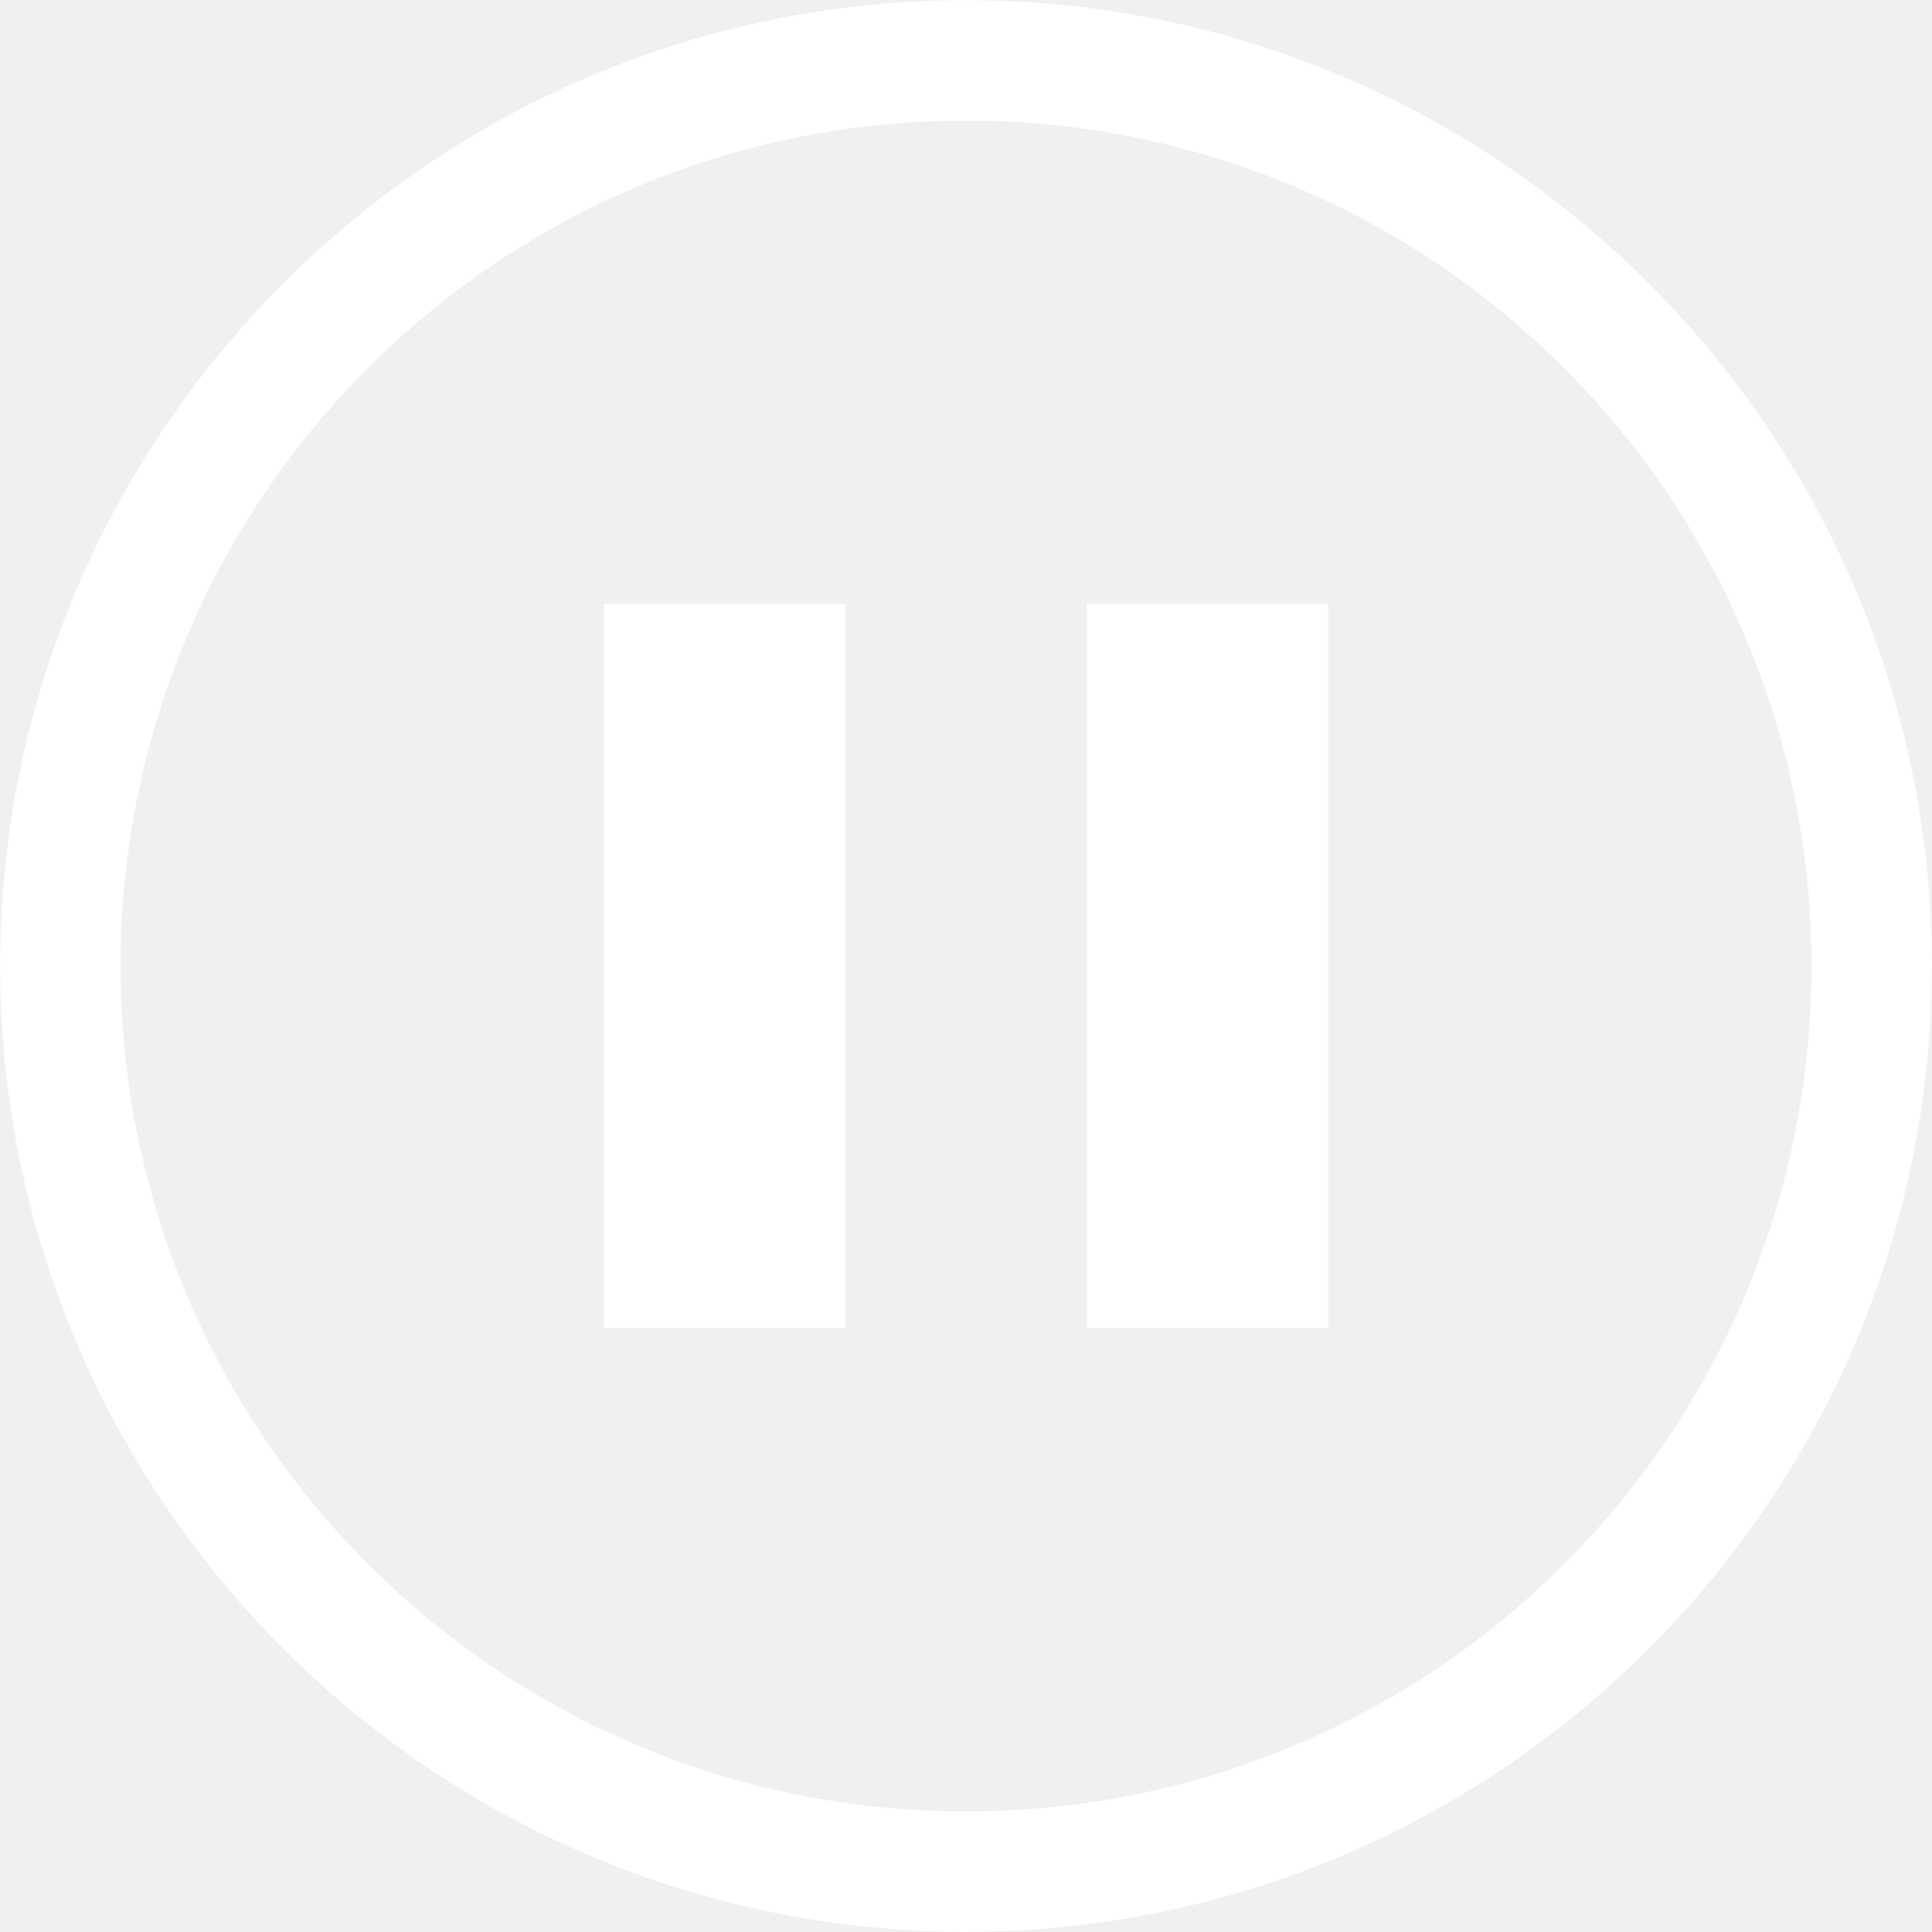
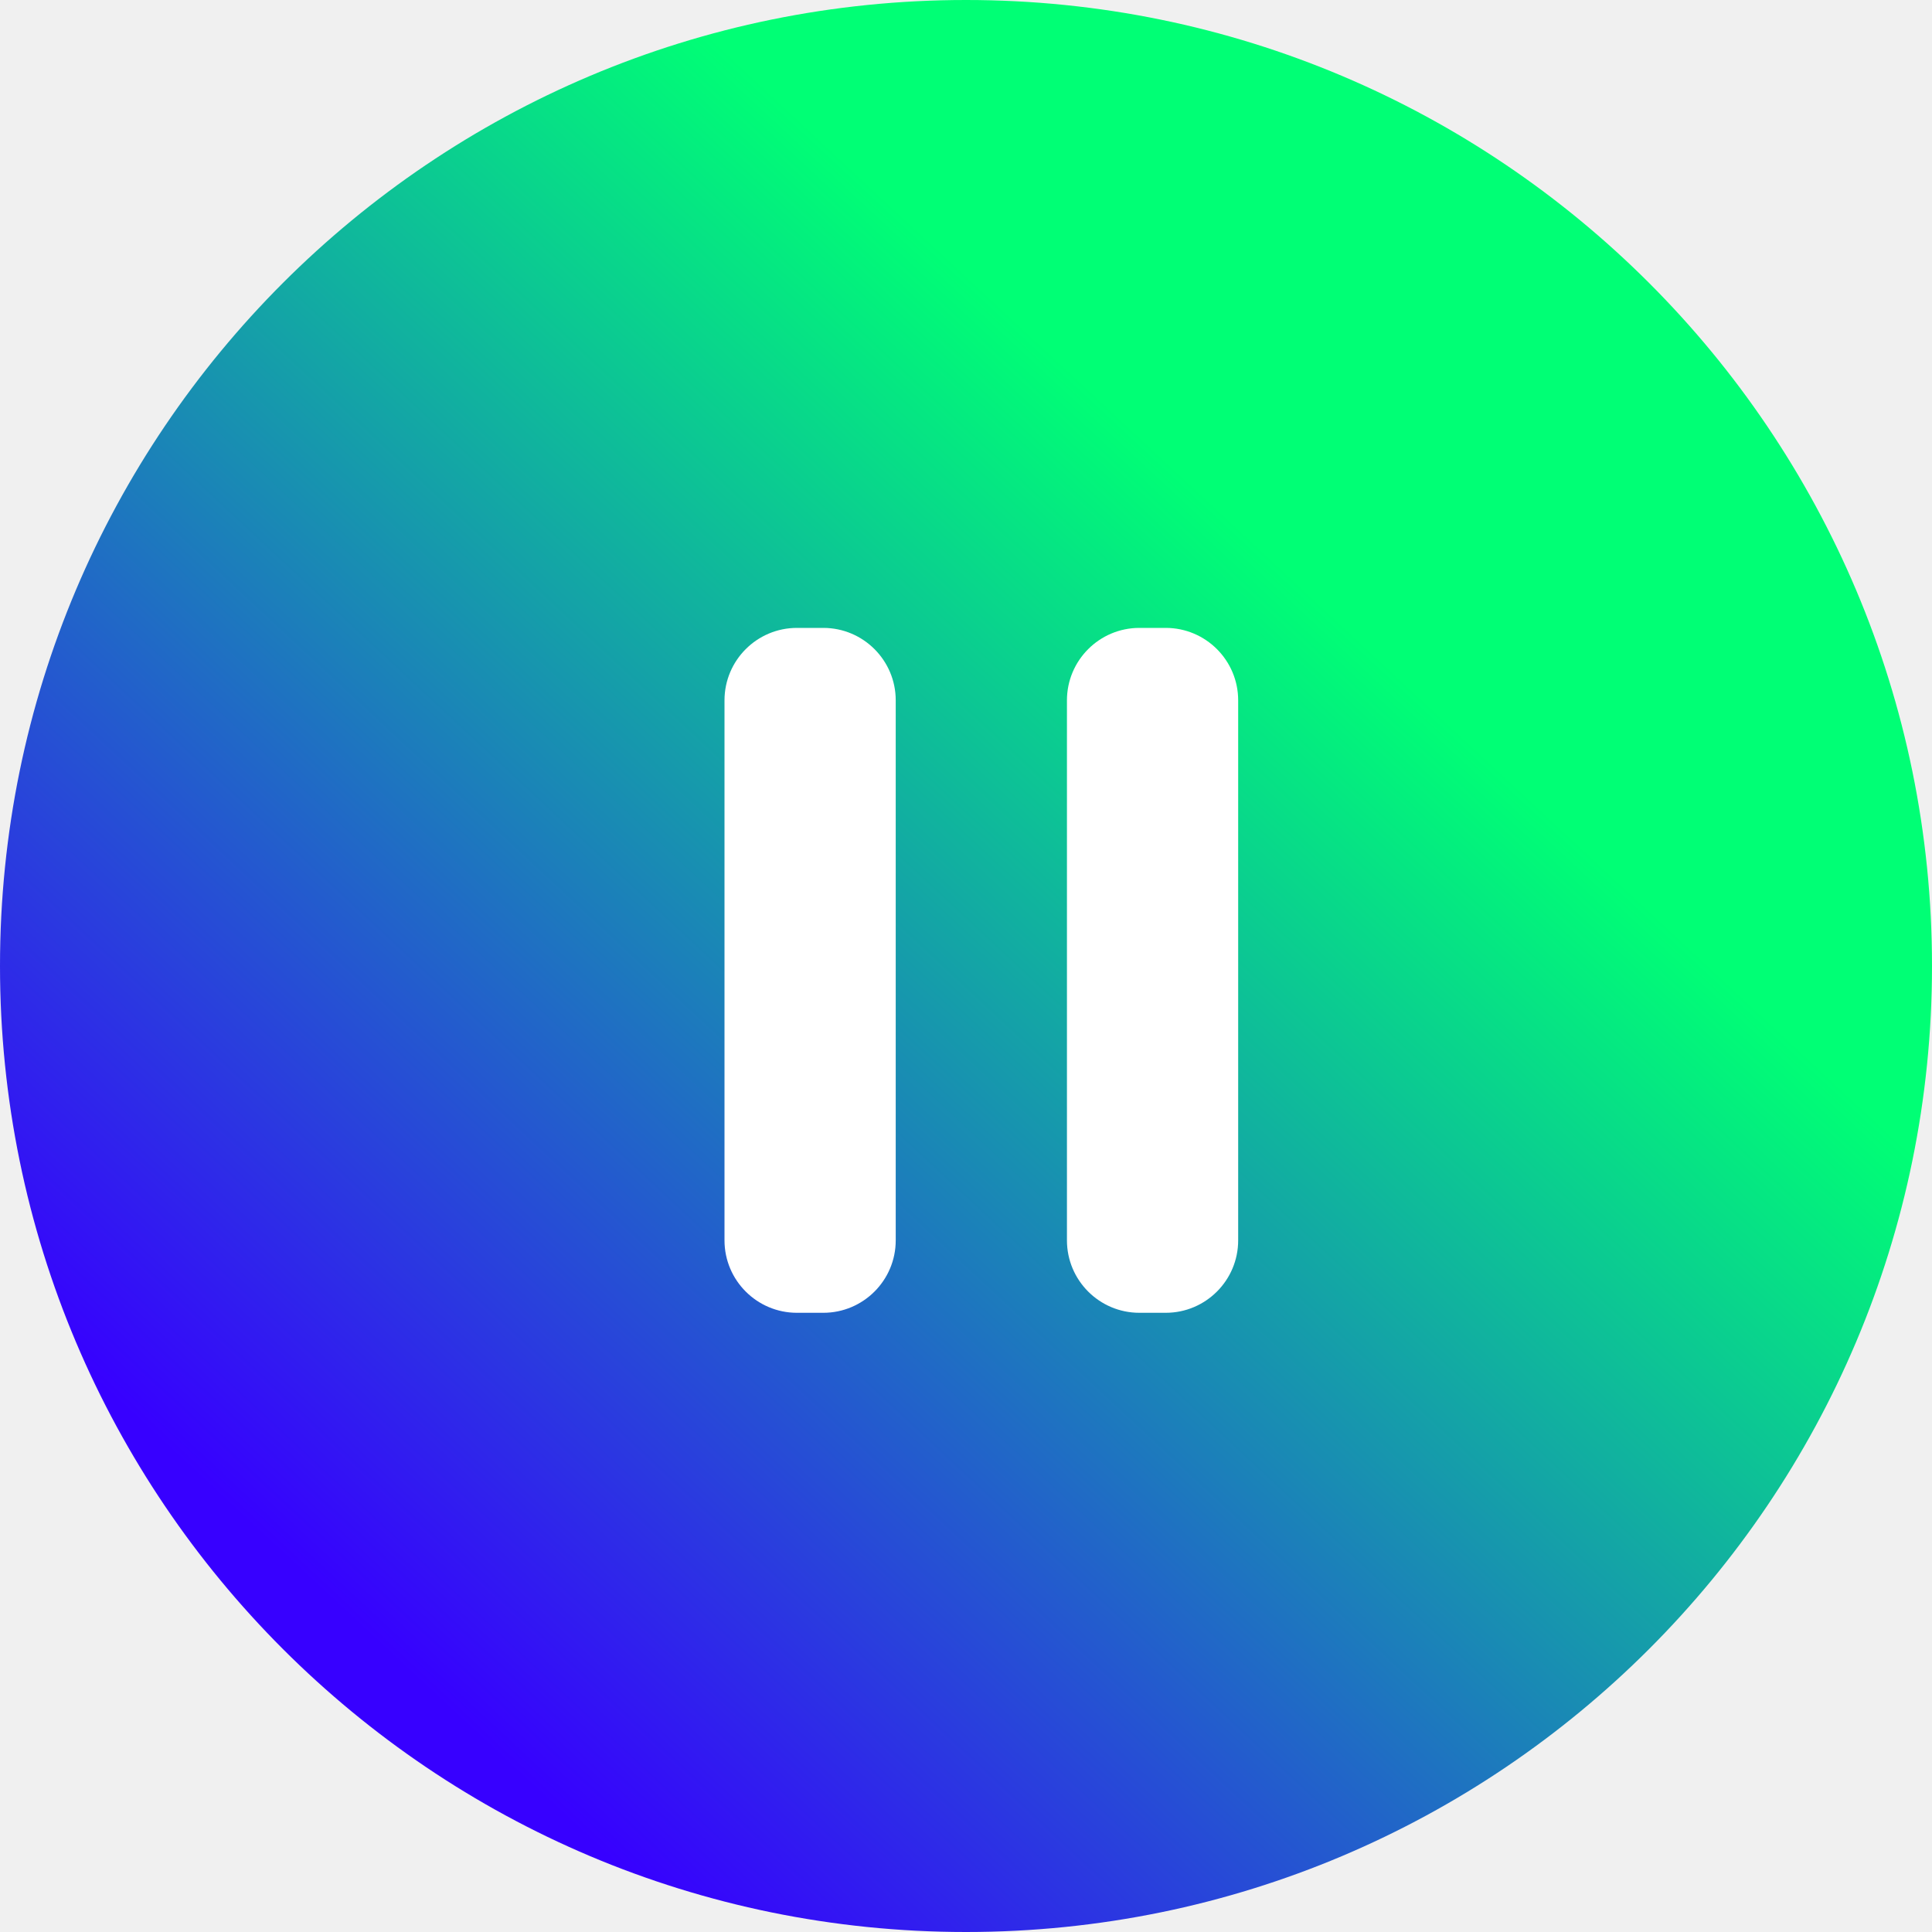
- <svg xmlns="http://www.w3.org/2000/svg" width="32" height="32" viewBox="0 0 32 32" fill="none">
-   <path d="M18 10H22V22H18V10ZM10 10H14V22H10V10ZM16 0.003C7.175 0.003 0.003 7.175 0.003 16C0.003 24.825 7.175 31.997 16 31.997C24.825 31.997 31.997 24.825 31.997 16C31.997 7.175 24.825 0.003 16 0.003ZM16 1.997C23.744 1.997 30.003 8.256 30.003 16C30.003 23.744 23.744 30.003 16 30.003C8.256 30.003 1.997 23.744 1.997 16C1.997 8.256 8.256 1.997 16 1.997Z" fill="white" />
+ <svg xmlns="http://www.w3.org/2000/svg" width="40" height="40" viewBox="0 0 40 40" fill="none">
+   <rect width="40" height="40" rx="20" fill="url(#paint0_linear_205_66)" />
+   <path d="M17.045 13H16.5C15.672 13 15 13.672 15 14.5V25.68C15 26.508 15.672 27.18 16.5 27.18H17.045C17.873 27.18 18.545 26.508 18.545 25.68V14.5C18.545 13.672 17.873 13 17.045 13Z" fill="white" />
+   <path d="M24.135 13H23.59C22.762 13 22.09 13.672 22.09 14.5V25.68C22.09 26.508 22.762 27.18 23.59 27.18H24.135C24.963 27.18 25.635 26.508 25.635 25.68V14.5C25.635 13.672 24.963 13 24.135 13Z" fill="white" />
+   <defs>
+     <linearGradient id="paint0_linear_205_66" x1="33" y1="4.5" x2="-2.11596e-06" y2="40" gradientUnits="userSpaceOnUse">
+       <stop offset="0.2" stop-color="#00FF75" />
+       <stop offset="0.8" stop-color="#3700FF" />
+     </linearGradient>
+   </defs>
</svg>
